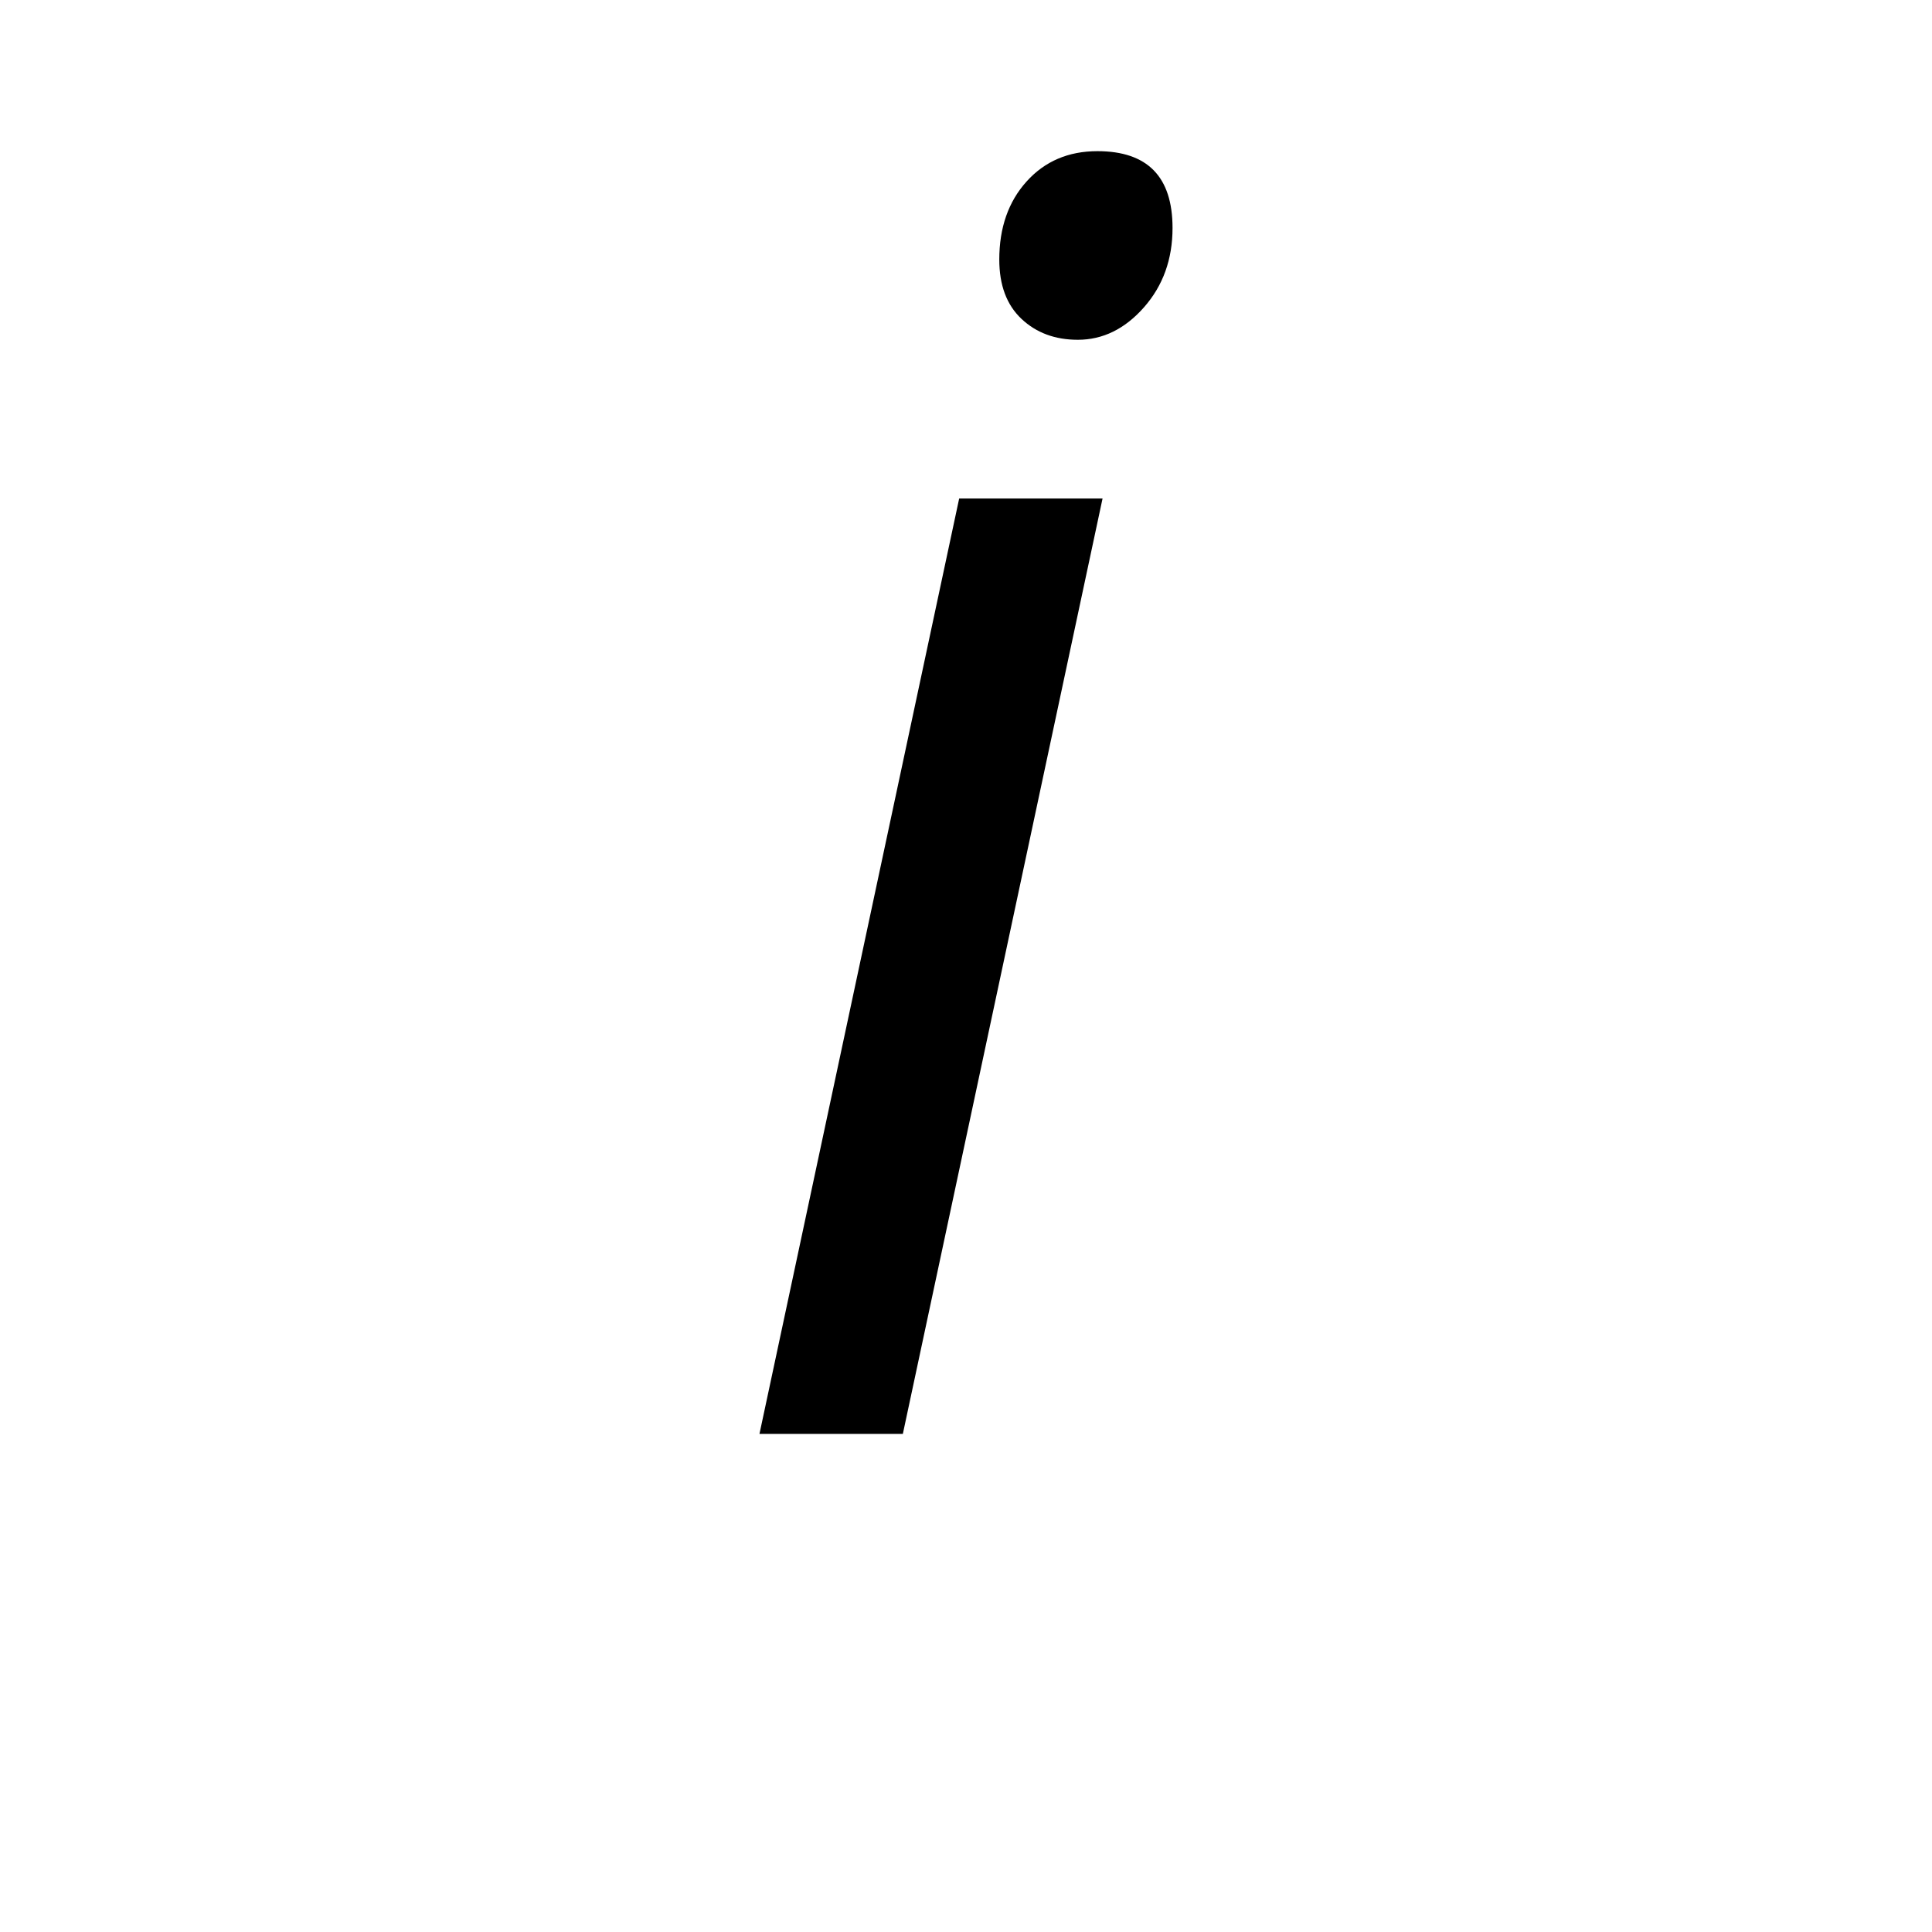
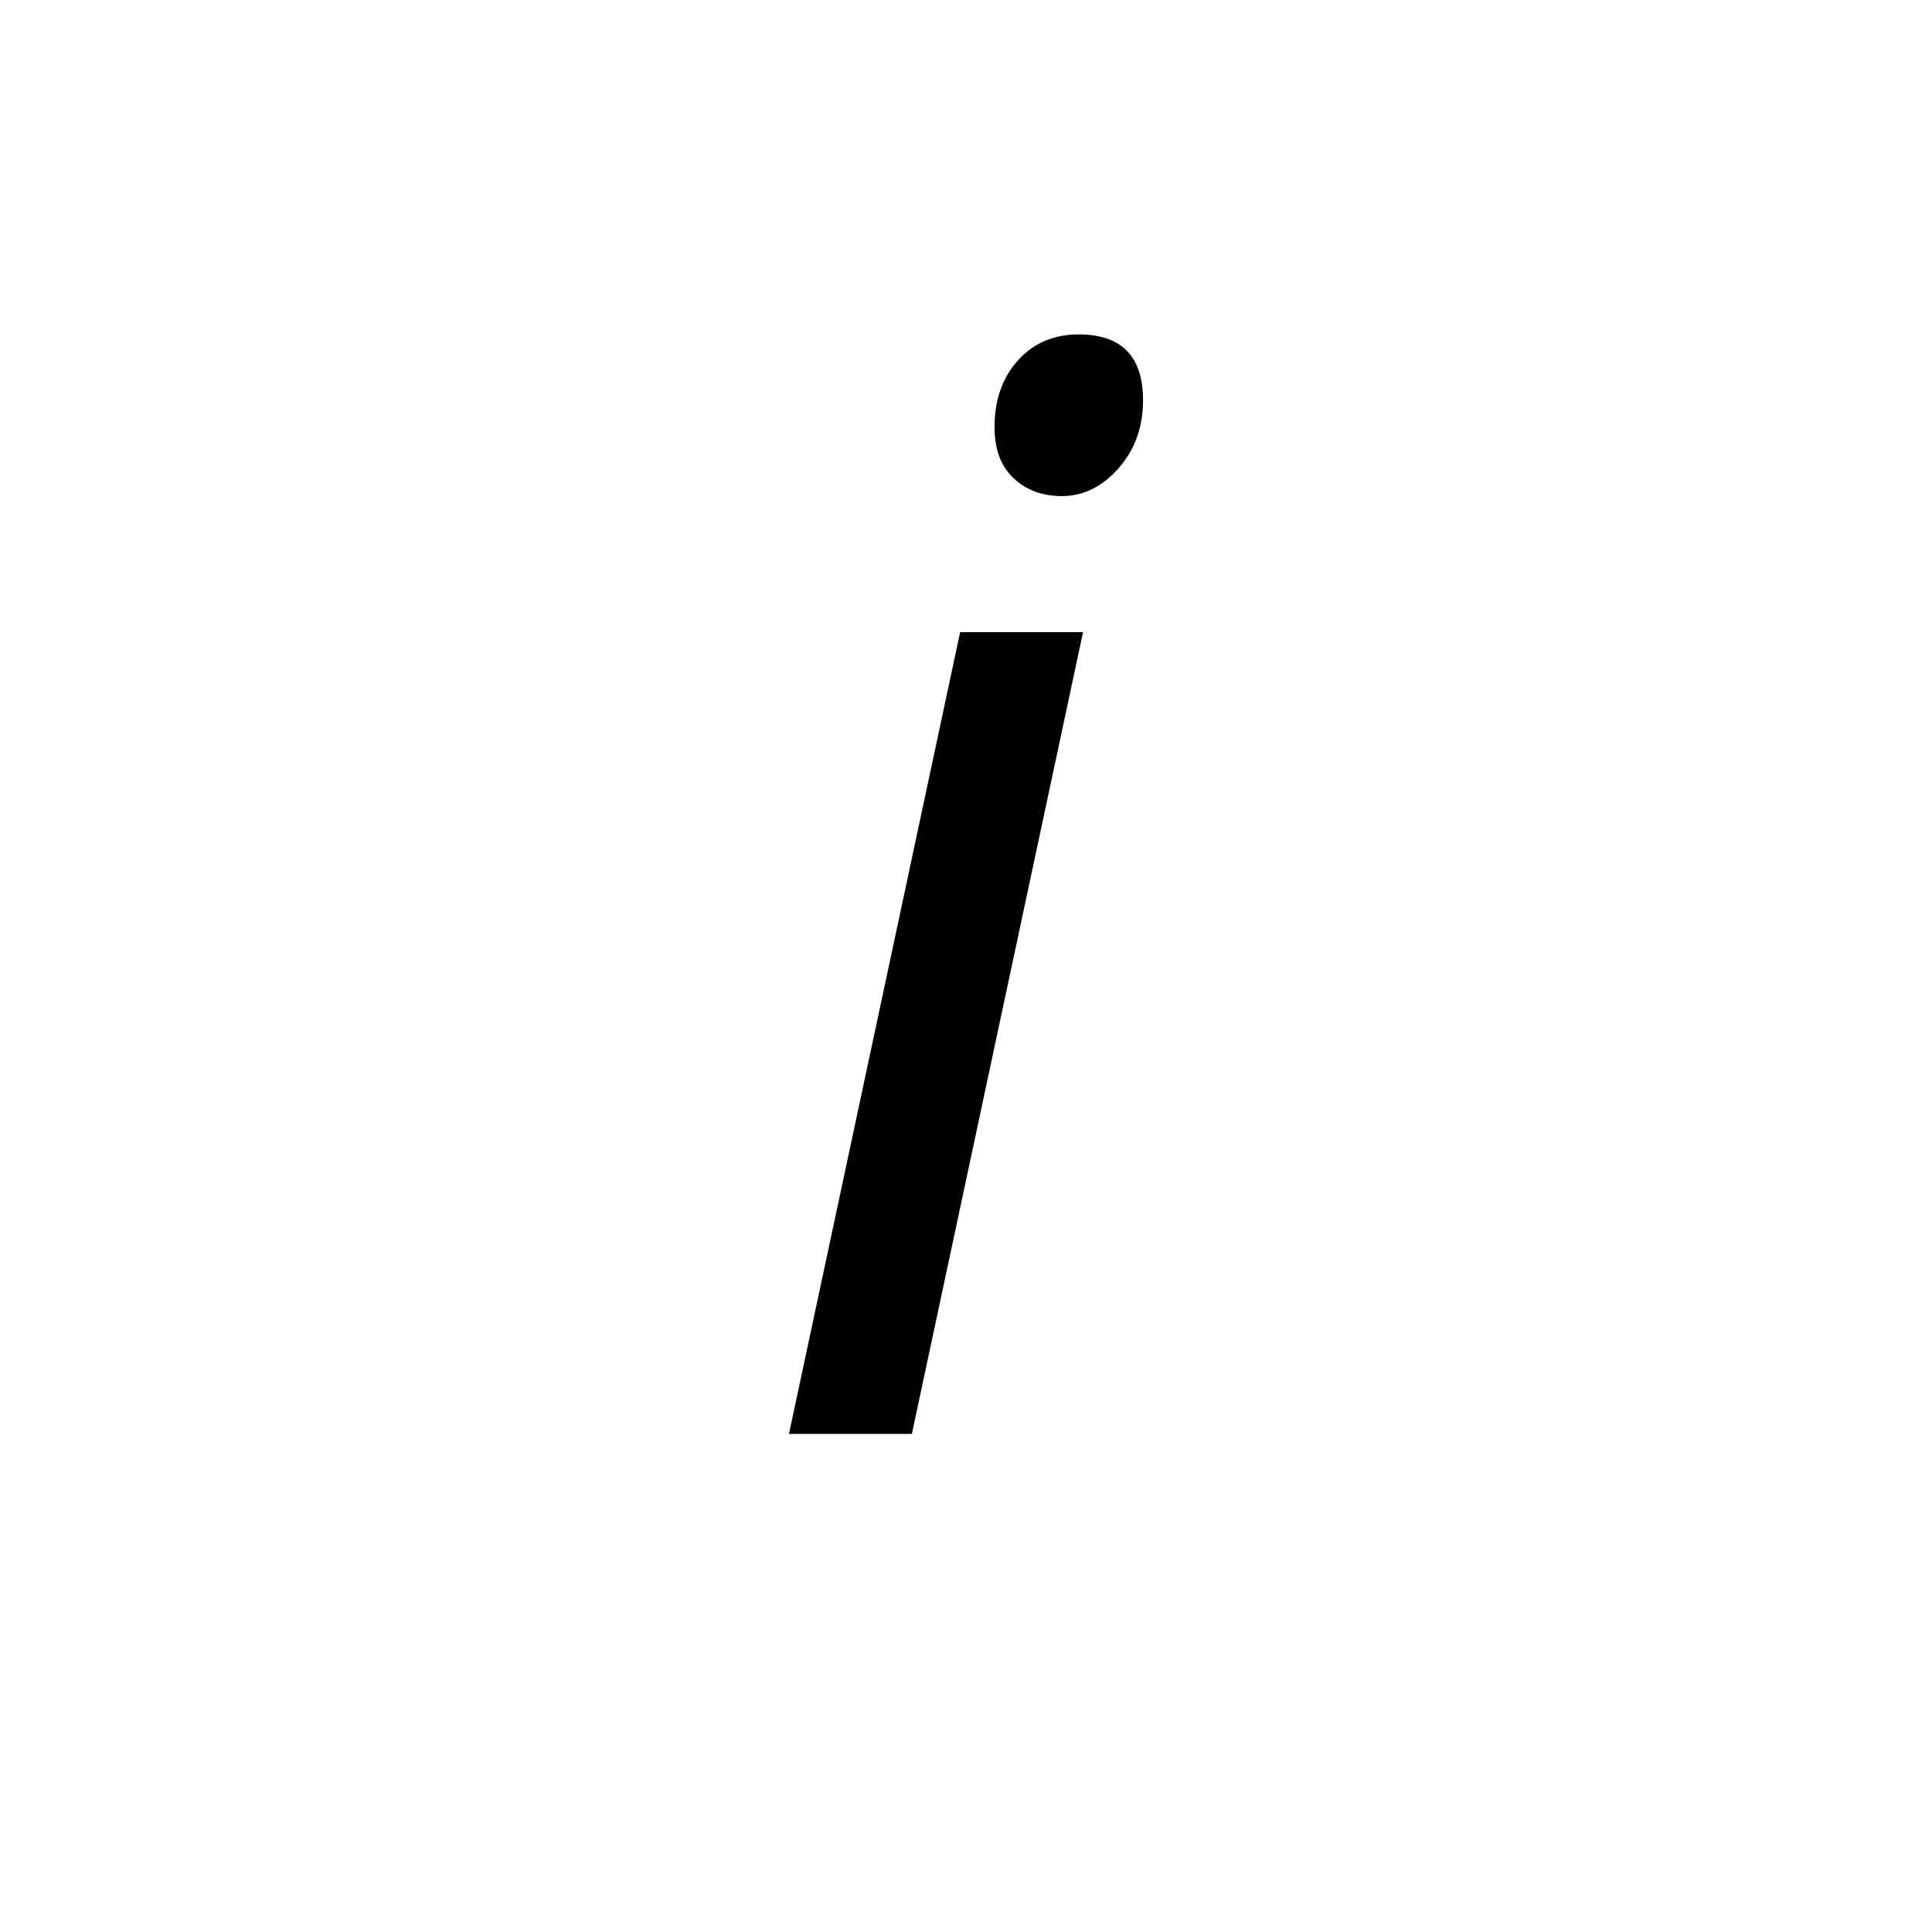
<svg xmlns="http://www.w3.org/2000/svg" height="512" width="512">
  <style>
path { fill: black; fill-rule: nonzero; }
</style>
-   <g transform="translate(8 8) scale(0.2261742) translate(795.5 1644.75) scale(1 -1)">
+   <g transform="translate(8 8) scale(0.1938636) translate(978.25 1918.875) scale(1 -1)">
    <path d="M227,0 l-168,0 l234,1096 l168,0 l-234,-1096 z M340,1376 q0,56,32,91.5 q32,35.5,83,35.5 q88,0,88,-90 q0,-55,-33.5,-93 q-33.5,-38,-77.5,-38 q-40,0,-66,24.5 q-26,24.5,-26,69.5 z" />
  </g>
</svg>
